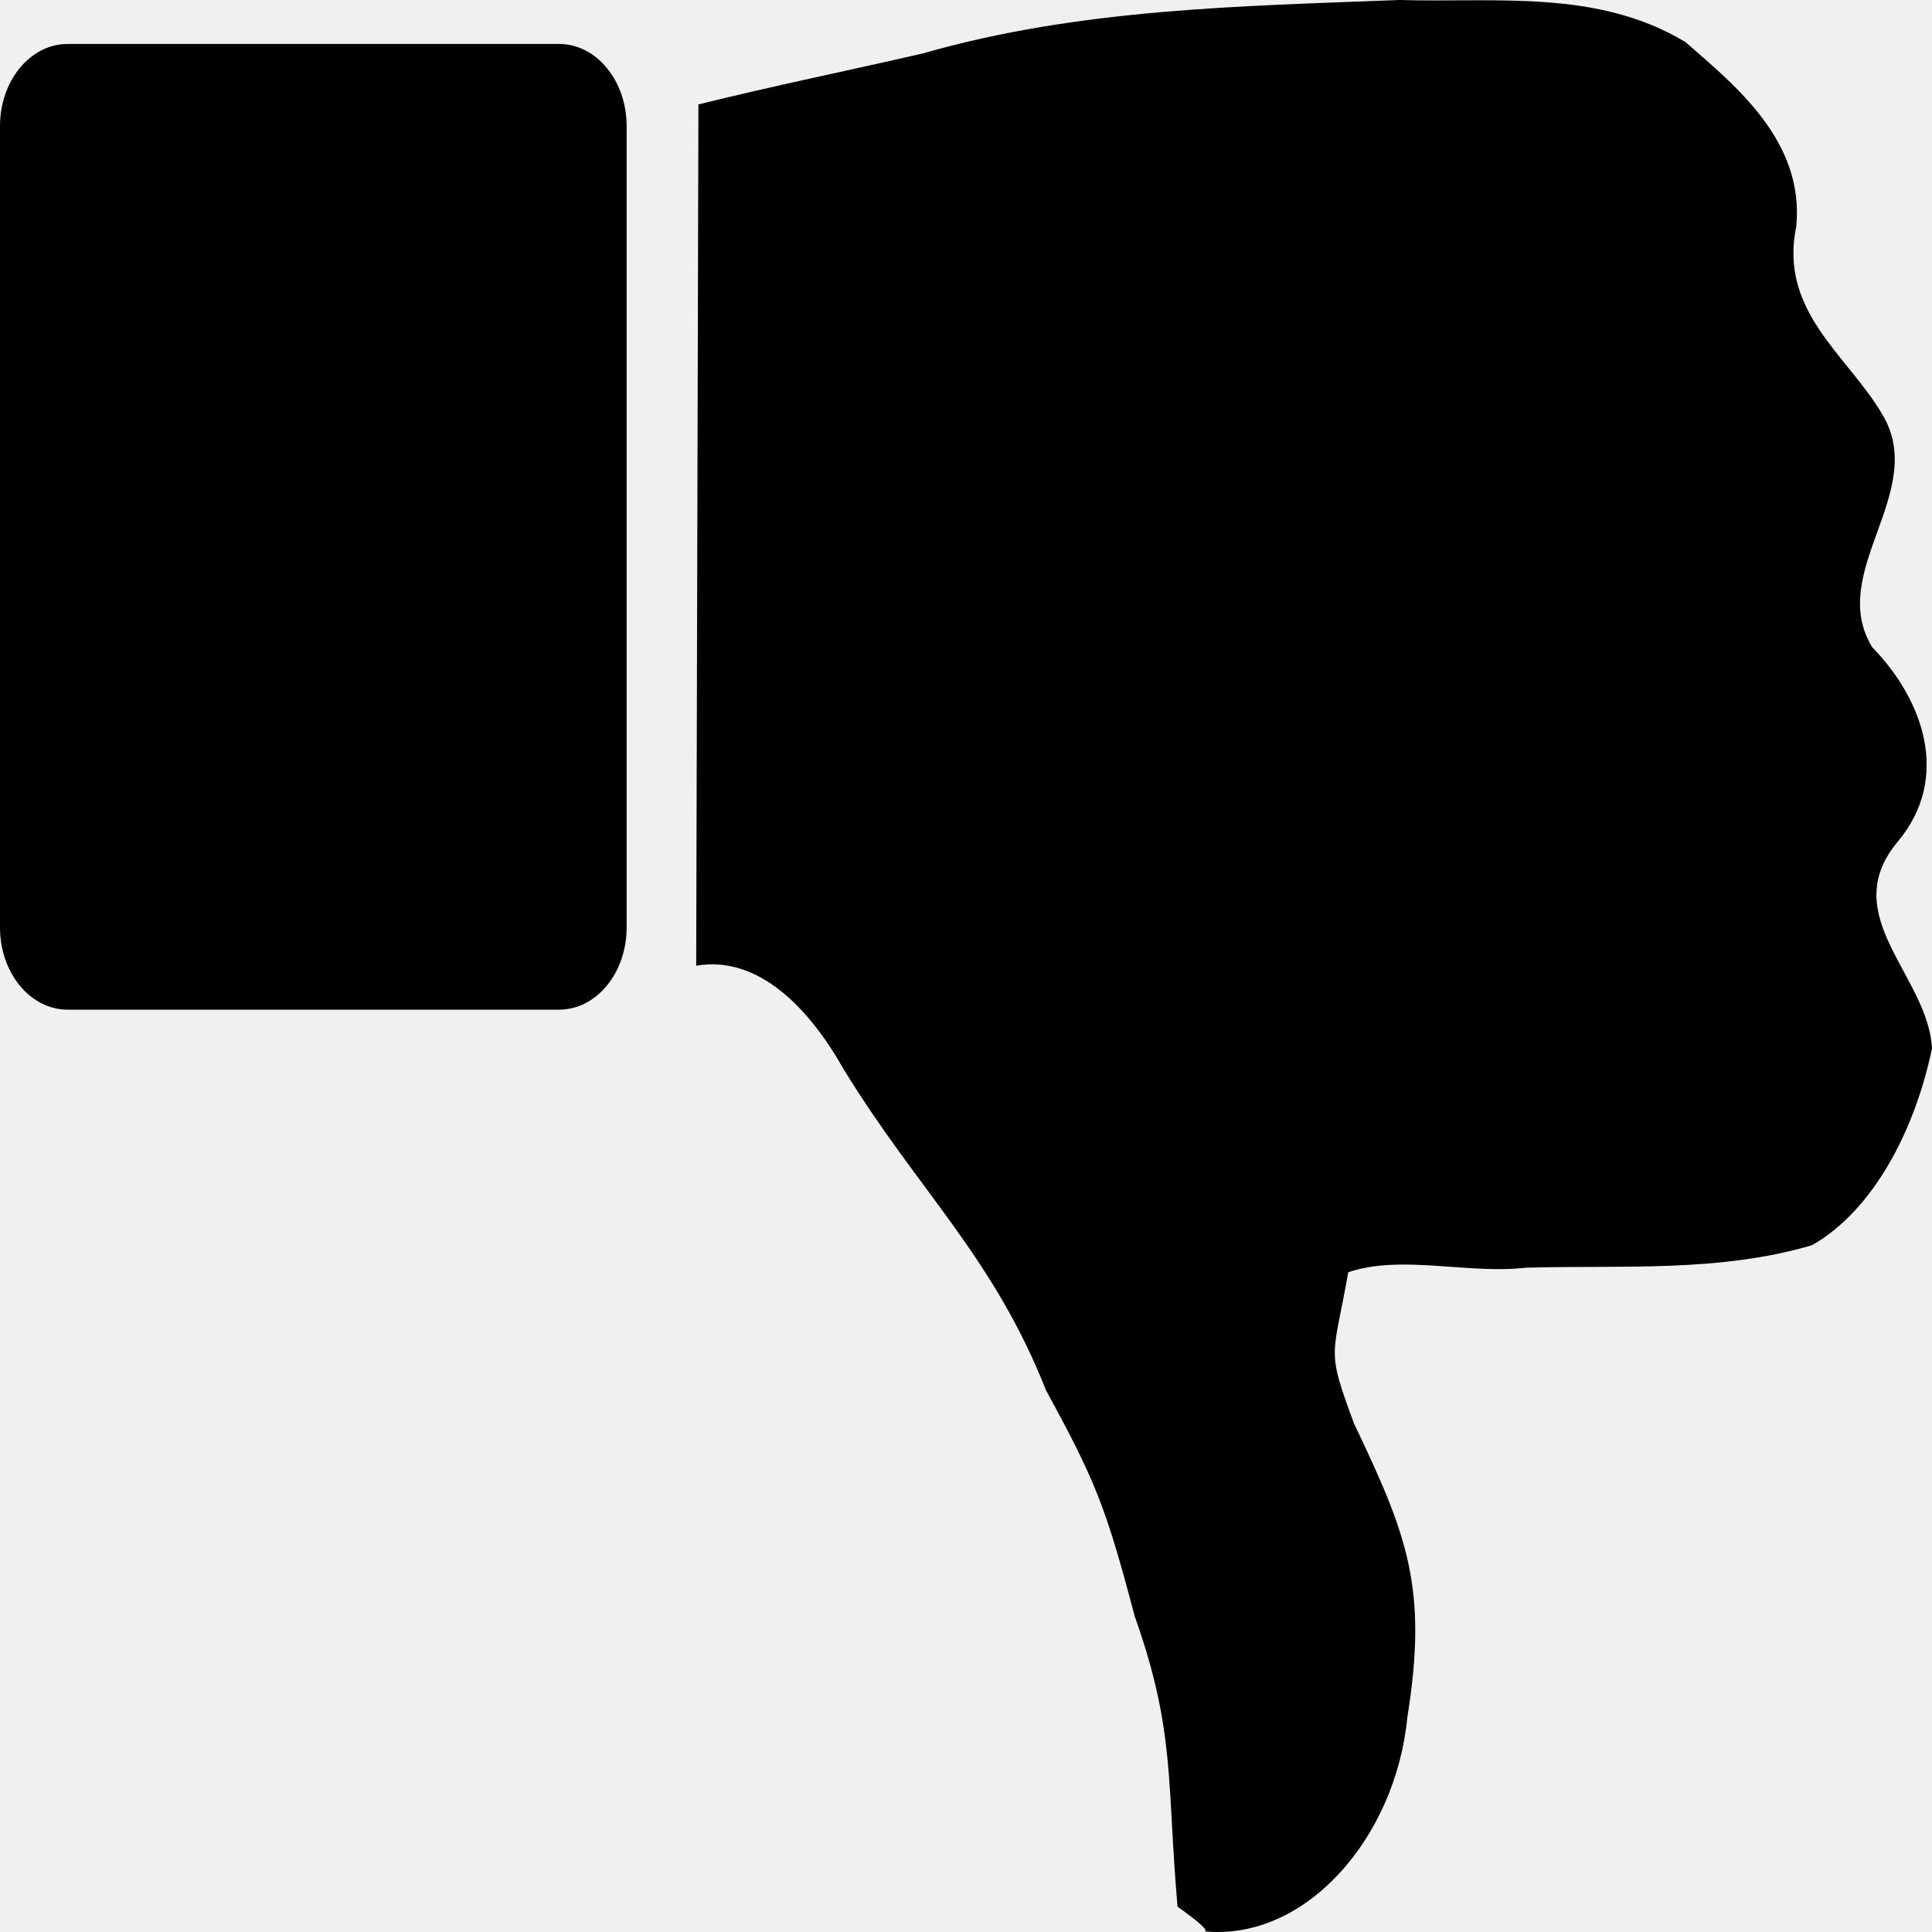
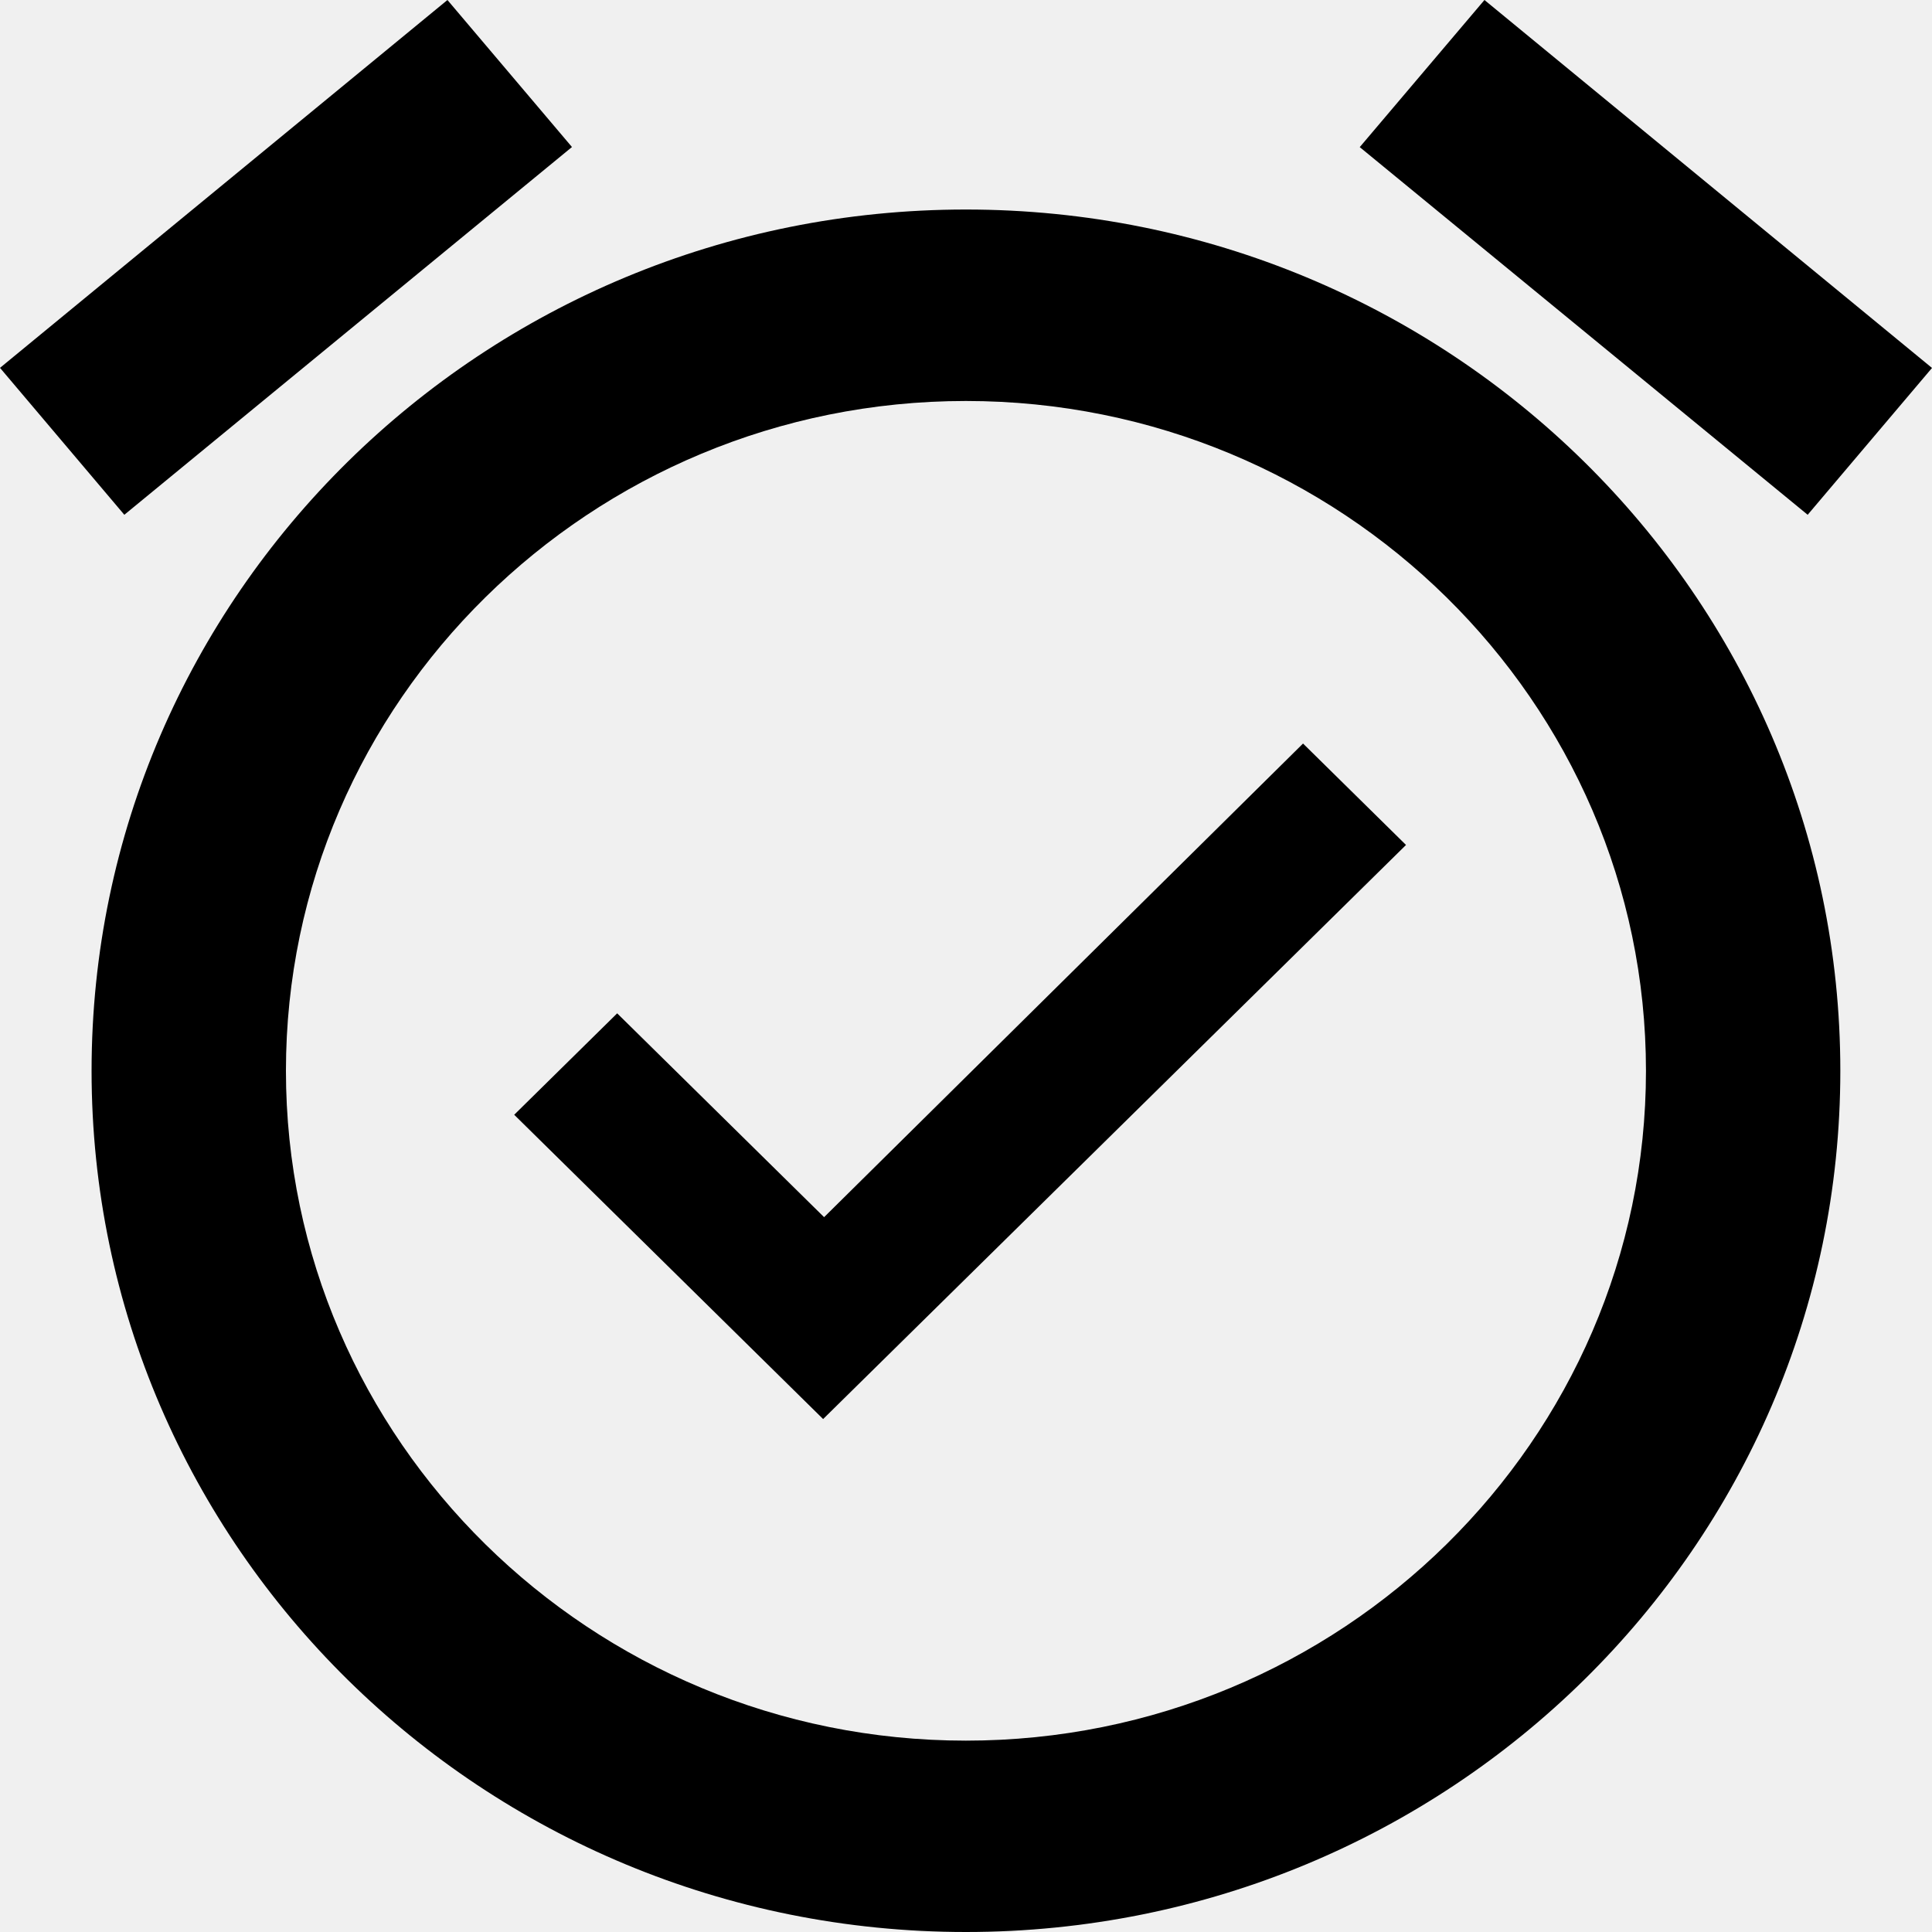
<svg xmlns="http://www.w3.org/2000/svg" width="20" height="20" viewBox="0 0 20 20" fill="none">
-   <g clip-path="url(#clip0_255_937)">
-     <path d="M0 9.601C0 10.071 0.313 10.452 0.7 10.452H5.788C6.174 10.452 6.487 10.071 6.487 9.601V1.305C6.487 0.836 6.174 0.455 5.788 0.455H0.7C0.313 0.455 0 0.836 0 1.305V9.601ZM12.464 19.993C13.518 20.098 14.449 19.021 14.569 17.776C14.784 16.438 14.566 15.887 14.017 14.737C13.724 13.946 13.799 14.071 13.957 13.17C14.509 12.984 15.196 13.193 15.799 13.123C16.785 13.095 17.794 13.175 18.759 12.89C19.406 12.52 19.831 11.673 20 10.851C19.959 10.097 19.004 9.479 19.646 8.712C20.204 8.045 19.901 7.232 19.381 6.7C18.902 5.916 19.975 5.086 19.481 4.282C19.122 3.674 18.412 3.223 18.595 2.343C18.679 1.459 17.966 0.888 17.45 0.437C16.54 -0.115 15.475 0.029 14.489 0C12.838 0.064 11.172 0.089 9.557 0.552C8.782 0.731 8.003 0.889 7.23 1.081L7.207 9.997C7.859 9.885 8.385 10.452 8.73 11.063C9.494 12.314 10.282 13.005 10.829 14.394C11.341 15.331 11.448 15.601 11.747 16.733C12.172 17.931 12.077 18.459 12.19 19.738C12.19 19.738 12.562 19.997 12.464 19.993L12.464 19.993Z" fill="black" />
-   </g>
-   <defs>
-     <clipPath id="clip0_255_937">
-       <rect width="20" height="20" fill="white" />
-     </clipPath>
-   </defs>
+   <path d="M8.531 12.6L6.389 10.49L5.323 11.54L8.521 14.69L14.555 8.747L13.489 7.697L8.531 12.6ZM15.367 0L20 3.809L18.713 5.329L14.076 1.523L15.367 0ZM4.632 0L5.921 1.522L1.287 5.329L0 3.808L4.632 0ZM9.999 2.169C5.001 2.169 0.948 6.161 0.948 11.085C0.948 16.008 5.001 20 9.999 20C14.998 20 19.051 16.008 19.051 11.085C19.051 6.161 14.998 2.169 9.999 2.169ZM9.999 18.019C6.118 18.019 2.96 14.908 2.96 11.085C2.96 7.261 6.118 4.151 9.999 4.151C13.881 4.151 17.039 7.261 17.039 11.085C17.039 14.908 13.881 18.019 9.999 18.019Z" fill="black" />
</svg>
